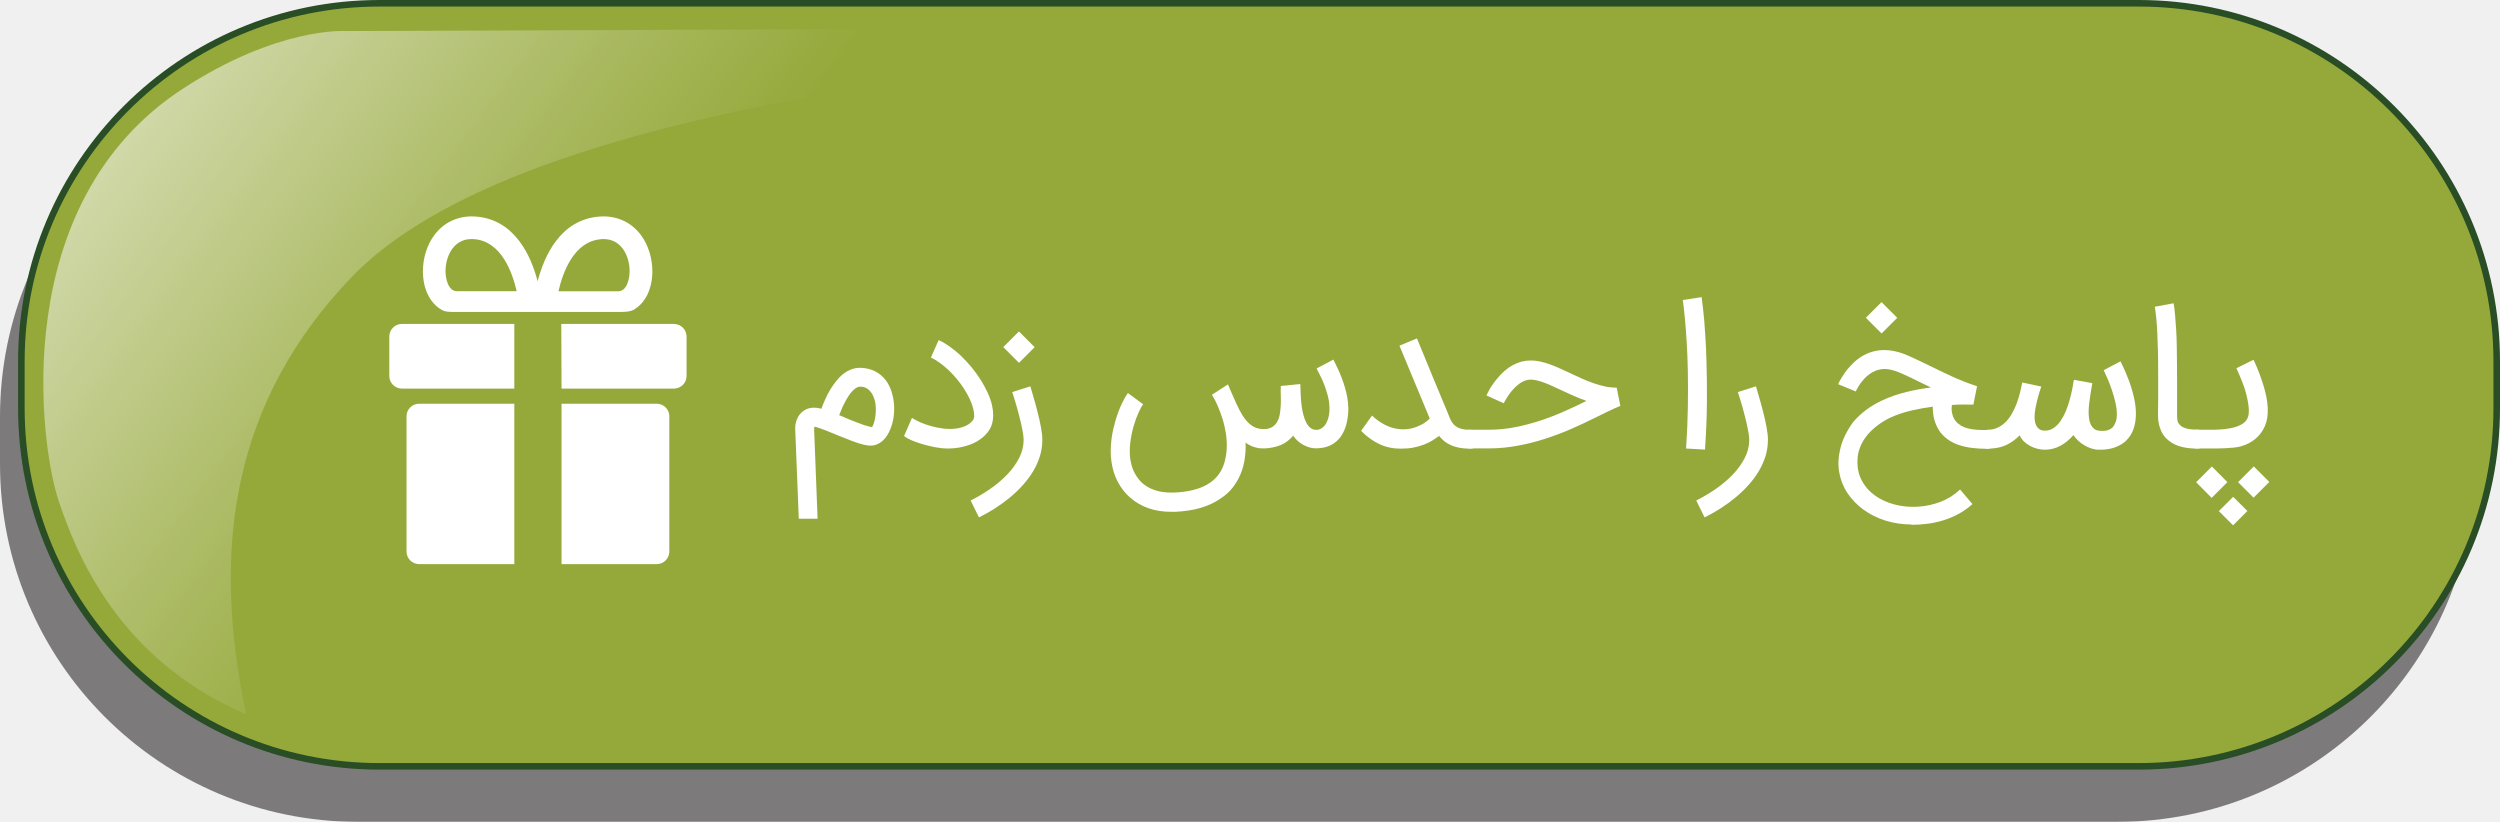
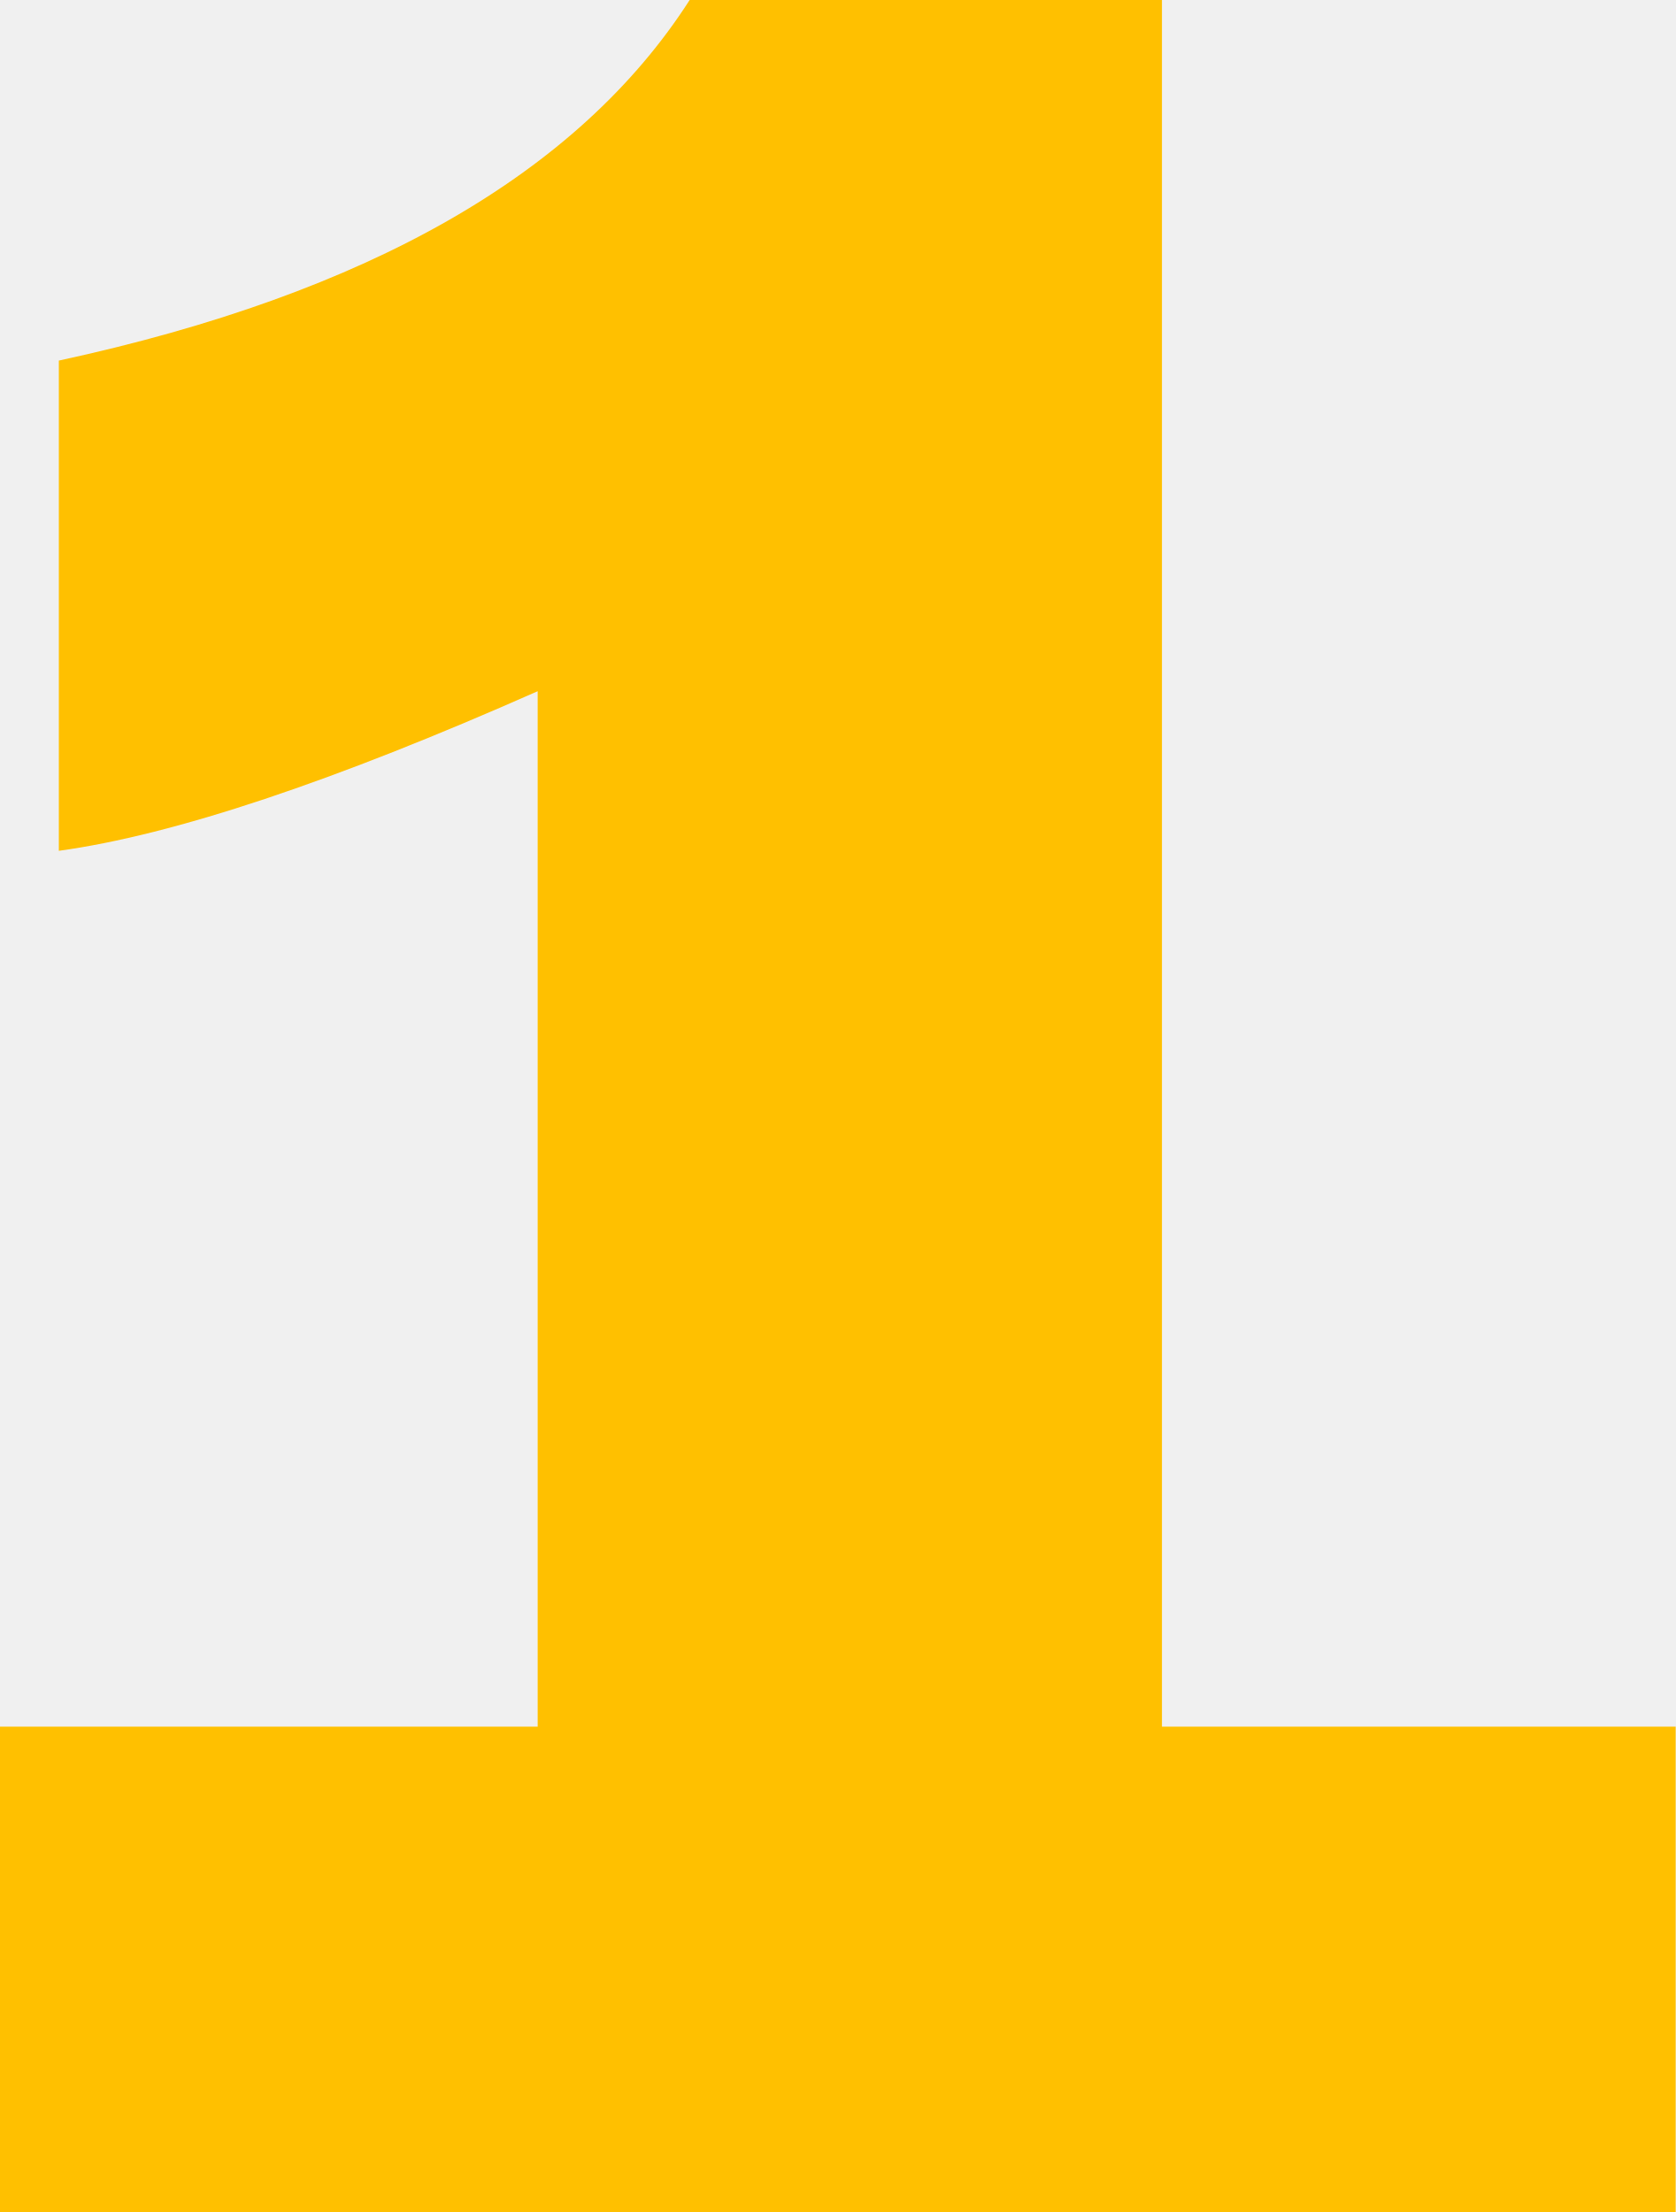
- <svg xmlns="http://www.w3.org/2000/svg" viewBox="0 0 381.58 125.44" id="Layer_1" overflow="hidden">
-   <defs>
-     <linearGradient x1="19.79" y1="-27.85" x2="190.35" y2="100.23" gradientUnits="userSpaceOnUse" id="linear-gradient">
-       <stop offset="0" stop-color="#FFFFFF" />
-       <stop offset="0.09" stop-color="#EAEDD8" />
-       <stop offset="0.38" stop-color="#ADBC67" />
-       <stop offset="0.51" stop-color="#95A93B" />
-     </linearGradient>
-   </defs>
-   <rect x="0" y="8.97" rx="54.66" ry="54.66" width="377.82" height="116.47" fill="#231F20" opacity="0.56" />
-   <rect x="3.26" y="0.5" rx="54.66" ry="54.66" width="377.82" height="116.47" stroke="#294D24" stroke-miterlimit="10" fill="#95A93B" />
-   <path d="M229.41 4.21C175.76 7.21 81.88 12.85 53.64 42.32 35.51 61.25 32.16 83.6 37.58 109.03 17.82 100.56 11.54 84.08 8.99 76.56 6.02 67.8 1.17 30.98 27.88 13.56 42.37 4.11 52.59 4.74 52.59 4.74 52.59 4.74 184.77 4.21 229.41 4.21Z" fill="url(#linear-gradient)" opacity="0.78" />
-   <g>
-     <path d="M100.24 61.62 85.71 61.62 85.71 86.1 100.24 86.1C101.3 86.1 102.16 85.24 102.16 84.18L102.16 63.54C102.16 62.48 101.3 61.62 100.24 61.62Z" fill="#FFFFFF" />
-     <path d="M62.05 63.54 62.05 84.18C62.05 85.24 62.91 86.1 63.97 86.1L78.5 86.1 78.5 61.62 63.97 61.62C62.91 61.62 62.05 62.48 62.05 63.54Z" fill="#FFFFFF" />
-     <path d="M59.42 51.37 59.42 57.39C59.42 58.45 60.28 59.31 61.34 59.31L78.5 59.31 78.5 49.44C78.5 49.44 61.34 49.44 61.34 49.44 60.28 49.44 59.42 50.3 59.42 51.36Z" fill="#FFFFFF" />
-     <path d="M102.87 49.44 85.67 49.44 85.71 59.31 102.87 59.31C103.93 59.31 104.79 58.45 104.79 57.39L104.79 51.37C104.79 50.31 103.93 49.45 102.87 49.45Z" fill="#FFFFFF" />
-     <path d="M67.39 47.28C67.61 47.41 67.97 47.61 68.99 47.61L94.96 47.61C96.09 47.61 96.53 47.39 96.77 47.25 98.49 46.24 99.57 44.11 99.57 41.39 99.57 39.37 98.93 37.36 97.82 35.87 96.45 34.04 94.43 33.03 92.12 33.03 91.93 33.03 91.74 33.03 91.54 33.05 85.48 33.47 83.02 39.22 82.06 42.93 81.1 39.22 78.64 33.47 72.58 33.05 72.38 33.04 72.19 33.03 72 33.03 69.69 33.03 67.67 34.04 66.3 35.87 65.19 37.36 64.55 39.37 64.55 41.39 64.55 44.13 65.65 46.28 67.4 47.28ZM91.77 36.5C91.89 36.5 92 36.49 92.11 36.49 93.33 36.49 94.32 36.98 95.04 37.94 95.72 38.85 96.1 40.11 96.1 41.4 96.1 42.46 95.73 44.46 94.34 44.46L85.24 44.46C85.87 41.68 87.56 36.8 91.77 36.51ZM69.06 37.94C69.78 36.98 70.76 36.49 71.99 36.49 72.1 36.49 72.22 36.49 72.33 36.5 76.54 36.79 78.23 41.67 78.86 44.45L69.76 44.45C68.37 44.45 68 42.45 68 41.39 68 40.1 68.39 38.84 69.06 37.93Z" fill="#FFFFFF" />
-   </g>
-   <g>
-     <path d="M121.92 79.17 121.38 65.59C121.38 65.53 121.38 65.39 121.38 65.18 121.38 64.97 121.42 64.72 121.49 64.44 121.56 64.16 121.68 63.87 121.84 63.58 122 63.29 122.25 63.02 122.56 62.78 122.69 62.68 122.84 62.59 123.02 62.49 123.2 62.39 123.41 62.33 123.64 62.28 123.87 62.23 124.14 62.22 124.42 62.23 124.7 62.24 125.03 62.29 125.38 62.39 125.49 62.06 125.62 61.71 125.78 61.34 125.94 60.97 126.12 60.58 126.32 60.18 126.62 59.61 126.93 59.11 127.24 58.68 127.55 58.25 127.86 57.87 128.17 57.55 129.17 56.57 130.24 56.1 131.39 56.14 132.18 56.17 132.9 56.34 133.54 56.66 134.18 56.98 134.74 57.44 135.21 58.06 135.57 58.54 135.85 59.09 136.06 59.72 136.27 60.35 136.39 60.99 136.45 61.66 136.51 62.33 136.48 63 136.39 63.66 136.3 64.32 136.13 64.93 135.9 65.49 135.62 66.2 135.25 66.77 134.8 67.2 134.35 67.63 133.84 67.89 133.28 67.99 133.01 68.03 132.7 68.02 132.37 67.98 132.04 67.94 131.66 67.84 131.23 67.71 130.8 67.58 130.31 67.41 129.77 67.2 129.23 66.99 128.6 66.74 127.9 66.46 127.35 66.23 126.81 66 126.27 65.79 125.73 65.58 125.21 65.39 124.72 65.23 124.63 65.2 124.55 65.18 124.48 65.16 124.41 65.14 124.35 65.13 124.3 65.13 124.27 65.28 124.26 65.39 124.26 65.48L124.79 79.18 121.92 79.18ZM129.02 63.77C129.47 63.97 129.91 64.14 130.33 64.3 130.75 64.46 131.15 64.61 131.52 64.75 131.89 64.89 132.23 64.99 132.54 65.07 132.85 65.15 133.04 65.19 133.1 65.2 133.25 64.97 133.37 64.67 133.46 64.32 133.55 63.97 133.62 63.6 133.65 63.22 133.68 62.84 133.69 62.46 133.67 62.08 133.65 61.7 133.6 61.37 133.51 61.09 133.36 60.59 133.19 60.2 132.98 59.92 132.77 59.64 132.56 59.43 132.34 59.3 132.12 59.17 131.92 59.08 131.73 59.05 131.54 59.02 131.39 59.01 131.28 59.01 130.94 59.01 130.56 59.22 130.14 59.65 129.72 60.08 129.31 60.7 128.91 61.5 128.73 61.82 128.58 62.15 128.45 62.47 128.32 62.79 128.2 63.1 128.09 63.37L129.01 63.75Z" fill="#FFFFFF" />
-     <path d="M144.46 68.45C143.99 68.45 143.44 68.39 142.8 68.27 142.16 68.15 141.52 68 140.89 67.82 140.26 67.64 139.67 67.44 139.15 67.21 138.63 66.98 138.24 66.76 137.99 66.54L139.19 63.79C139.55 64.02 139.99 64.25 140.49 64.47 140.99 64.69 141.54 64.88 142.12 65.04 142.7 65.2 143.29 65.32 143.9 65.4 144.51 65.48 145.1 65.49 145.66 65.44 146.22 65.39 146.75 65.27 147.24 65.07 147.73 64.87 148.14 64.58 148.47 64.18 148.73 63.88 148.77 63.31 148.57 62.48 148.46 62 148.29 61.5 148.05 60.98 147.81 60.46 147.52 59.94 147.19 59.41 146.86 58.88 146.48 58.38 146.07 57.88 145.66 57.38 145.23 56.92 144.79 56.5 144.35 56.08 143.89 55.7 143.43 55.37 142.97 55.04 142.52 54.77 142.08 54.58L143.27 51.91C143.85 52.17 144.43 52.52 145.01 52.94 145.59 53.36 146.17 53.83 146.72 54.36 147.27 54.89 147.8 55.46 148.3 56.07 148.8 56.68 149.26 57.31 149.67 57.96 150.08 58.61 150.44 59.26 150.74 59.92 151.04 60.58 151.27 61.21 151.41 61.84 151.53 62.39 151.59 62.88 151.59 63.32 151.59 63.76 151.55 64.15 151.47 64.49 151.39 64.83 151.28 65.13 151.14 65.38 151 65.63 150.86 65.85 150.7 66.04 149.8 67.12 148.55 67.84 146.94 68.19 146.57 68.29 146.18 68.36 145.77 68.4 145.36 68.44 144.93 68.46 144.47 68.46Z" fill="#FFFFFF" />
-     <path d="M157.26 58.94C157.53 59.85 157.79 60.75 158.04 61.64 158.14 62.02 158.24 62.42 158.35 62.83 158.46 63.24 158.56 63.65 158.65 64.06 158.74 64.47 158.82 64.87 158.89 65.25 158.96 65.63 159.01 66 159.05 66.33 159.05 66.44 159.07 66.56 159.08 66.7 159.09 66.84 159.09 66.99 159.09 67.15 159.09 68 158.97 68.82 158.72 69.63 158.47 70.44 158.12 71.2 157.68 71.94 157.24 72.68 156.71 73.38 156.1 74.06 155.49 74.74 154.83 75.37 154.11 75.96 153.39 76.55 152.64 77.1 151.84 77.61 151.04 78.12 150.24 78.57 149.42 78.97L148.15 76.39C149.18 75.88 150.17 75.29 151.14 74.62 152.11 73.95 152.97 73.22 153.73 72.43 154.49 71.64 155.09 70.8 155.55 69.91 156.01 69.02 156.24 68.1 156.24 67.16 156.24 67.11 156.24 67.03 156.23 66.92 156.22 66.81 156.21 66.7 156.2 66.59L156.2 66.59C156.17 66.3 156.12 65.97 156.05 65.62 155.98 65.27 155.9 64.9 155.82 64.52 155.74 64.14 155.64 63.77 155.54 63.39 155.44 63.01 155.34 62.65 155.25 62.3 155.02 61.48 154.77 60.66 154.5 59.84L157.28 58.96ZM157.92 52.99 155.53 55.38 153.13 52.98 155.52 50.59 157.92 52.99Z" fill="#FFFFFF" />
-     <path d="M203.53 54.93C203.58 55.03 203.67 55.2 203.8 55.46 203.93 55.72 204.08 56.03 204.25 56.4 204.42 56.77 204.6 57.19 204.78 57.66 204.96 58.13 205.13 58.62 205.28 59.14 205.43 59.66 205.56 60.19 205.65 60.75 205.74 61.31 205.8 61.85 205.8 62.39 205.8 63.23 205.69 64.02 205.5 64.75 205.31 65.48 205.02 66.12 204.62 66.67 204.22 67.22 203.71 67.65 203.09 67.96 202.47 68.27 201.71 68.43 200.82 68.43 200.55 68.43 200.25 68.39 199.94 68.31 199.63 68.23 199.32 68.1 199 67.94 198.68 67.78 198.39 67.58 198.11 67.33 197.83 67.08 197.58 66.81 197.38 66.5 196.79 67.19 196.13 67.68 195.4 67.96 194.67 68.24 193.89 68.4 193.07 68.44 192.6 68.46 192.19 68.43 191.82 68.34 191.45 68.25 191.15 68.15 190.9 68.03 190.6 67.89 190.34 67.73 190.12 67.55 190.15 68.4 190.1 69.23 189.98 70.05 189.86 70.87 189.65 71.64 189.34 72.38 189.03 73.12 188.63 73.8 188.13 74.44 187.63 75.08 187 75.64 186.26 76.12 185.36 76.74 184.34 77.2 183.21 77.53 182.08 77.86 180.79 78.05 179.38 78.12 179.28 78.12 179.18 78.12 179.09 78.12 179 78.12 178.9 78.12 178.81 78.12 177.52 78.12 176.35 77.94 175.29 77.57 174.23 77.2 173.29 76.65 172.46 75.92 171.72 75.27 171.11 74.48 170.62 73.56 170.13 72.64 169.82 71.64 169.66 70.56 169.56 69.96 169.52 69.37 169.53 68.77 169.54 68.17 169.58 67.59 169.65 67.03 169.72 66.47 169.81 65.95 169.93 65.45 170.05 64.95 170.16 64.52 170.28 64.12 170.58 63.12 170.91 62.27 171.25 61.56 171.59 60.85 171.9 60.33 172.15 59.99L174.48 61.7C174.28 61.95 174.05 62.38 173.78 62.97 173.51 63.56 173.26 64.25 173.03 65.04 172.8 65.83 172.63 66.66 172.52 67.54 172.41 68.42 172.41 69.29 172.52 70.13 172.56 70.38 172.63 70.69 172.72 71.04 172.81 71.39 172.95 71.75 173.14 72.12 173.33 72.49 173.57 72.86 173.87 73.23 174.17 73.6 174.54 73.92 174.99 74.21 175.44 74.5 175.97 74.73 176.59 74.91 177.21 75.09 177.93 75.18 178.76 75.18L179.24 75.18C181.32 75.09 182.99 74.68 184.26 73.95 185.53 73.22 186.38 72.17 186.82 70.82 187.07 70.02 187.21 69.21 187.24 68.4 187.27 67.59 187.22 66.8 187.09 66.03 186.96 65.26 186.79 64.52 186.56 63.82 186.33 63.12 186.09 62.49 185.85 61.92 185.62 61.39 185.41 60.99 185.24 60.7 185.07 60.41 184.98 60.27 184.98 60.25L187.43 58.67C187.49 58.83 187.57 59.01 187.66 59.23 187.74 59.42 187.83 59.64 187.95 59.9 188.07 60.16 188.2 60.46 188.35 60.8 188.61 61.42 188.89 62.01 189.18 62.58 189.47 63.15 189.79 63.66 190.15 64.1 190.51 64.54 190.91 64.89 191.36 65.14 191.81 65.39 192.33 65.51 192.93 65.49 193.44 65.49 193.85 65.38 194.17 65.18 194.49 64.98 194.74 64.73 194.93 64.4 195.12 64.07 195.25 63.7 195.33 63.27 195.41 62.84 195.45 62.38 195.48 61.9 195.51 61.42 195.51 60.92 195.49 60.41 195.47 59.9 195.47 59.4 195.49 58.91L198.46 58.62 198.49 59.06C198.49 59.19 198.5 59.32 198.5 59.47 198.5 59.62 198.5 59.75 198.51 59.88 198.51 60.12 198.54 60.43 198.56 60.81 198.58 61.19 198.63 61.59 198.68 62.01 198.73 62.43 198.82 62.86 198.93 63.29 199.04 63.72 199.18 64.11 199.35 64.45 199.52 64.79 199.73 65.08 199.99 65.29 200.25 65.5 200.55 65.61 200.91 65.61 201.24 65.61 201.54 65.51 201.8 65.32 202.06 65.13 202.28 64.87 202.45 64.55 202.62 64.23 202.75 63.86 202.83 63.44 202.91 63.02 202.94 62.59 202.92 62.14 202.89 61.52 202.8 60.92 202.65 60.35 202.5 59.78 202.32 59.24 202.13 58.73 201.94 58.22 201.73 57.76 201.51 57.34 201.29 56.92 201.11 56.55 200.95 56.24L203.51 54.89Z" fill="#FFFFFF" />
-     <path d="M213.67 68.47C212.53 68.47 211.46 68.23 210.47 67.75 209.48 67.27 208.57 66.61 207.75 65.76L209.41 63.43C210 63.98 210.59 64.41 211.18 64.73 211.77 65.05 212.36 65.28 212.95 65.4 213.54 65.52 214.1 65.56 214.66 65.51 215.22 65.46 215.77 65.33 216.29 65.12 216.79 64.92 217.2 64.71 217.51 64.48 217.82 64.25 218.07 64.05 218.23 63.89L213.6 52.76 216.27 51.65C216.58 52.41 216.96 53.32 217.4 54.39 217.77 55.31 218.23 56.44 218.79 57.78 219.35 59.12 220 60.69 220.75 62.48 220.95 62.95 221.12 63.38 221.27 63.76 221.42 64.14 221.61 64.47 221.85 64.74 222.09 65.01 222.4 65.22 222.79 65.37 223.18 65.52 223.71 65.6 224.37 65.6 224.77 65.6 225.11 65.74 225.4 66.01 225.69 66.28 225.82 66.63 225.82 67.04 225.82 67.45 225.68 67.79 225.4 68.07 225.12 68.35 224.78 68.48 224.37 68.48 223.74 68.48 223.17 68.43 222.68 68.33 222.19 68.23 221.75 68.09 221.38 67.91 221.01 67.73 220.67 67.53 220.39 67.29 220.11 67.05 219.86 66.8 219.66 66.54 219.37 66.75 219.03 66.98 218.66 67.21 218.29 67.44 217.85 67.66 217.36 67.85 216.81 68.06 216.25 68.22 215.66 68.33 215.07 68.44 214.41 68.48 213.67 68.48Z" fill="#FFFFFF" />
-     <path d="M222.9 67.03C222.9 66.62 223.04 66.28 223.32 66 223.6 65.72 223.95 65.59 224.36 65.59L227.26 65.59C228.57 65.59 229.87 65.47 231.16 65.22 232.45 64.97 233.73 64.64 234.99 64.23 236.25 63.82 237.48 63.35 238.68 62.82 239.88 62.29 241.04 61.75 242.15 61.19 241.49 60.96 240.84 60.7 240.22 60.43 239.6 60.16 238.99 59.88 238.4 59.6 237.94 59.39 237.49 59.18 237.06 58.98 236.63 58.78 236.21 58.6 235.81 58.45 235.41 58.3 235.03 58.17 234.66 58.08 234.29 57.99 233.96 57.94 233.66 57.94 233.26 57.94 232.88 58.03 232.52 58.2 232.16 58.37 231.82 58.6 231.52 58.87 231.22 59.14 230.94 59.43 230.69 59.73 230.44 60.03 230.24 60.33 230.07 60.59 229.9 60.85 229.76 61.08 229.67 61.26 229.58 61.44 229.52 61.54 229.52 61.55L226.88 60.36C226.88 60.36 226.93 60.25 227 60.1 227.07 59.95 227.18 59.75 227.31 59.51 227.44 59.27 227.62 59 227.82 58.7 228.02 58.4 228.26 58.1 228.52 57.78 229.27 56.86 230.08 56.17 230.94 55.71 231.8 55.25 232.7 55.02 233.64 55.02 234.11 55.02 234.59 55.07 235.08 55.18 235.57 55.29 236.06 55.43 236.56 55.61 237.06 55.79 237.56 56 238.08 56.23 238.6 56.46 239.11 56.7 239.64 56.95 240.22 57.22 240.8 57.49 241.39 57.76 241.98 58.03 242.57 58.26 243.17 58.47 243.77 58.68 244.36 58.85 244.96 58.98 245.56 59.11 246.16 59.17 246.76 59.17L247.32 61.95C246.64 62.23 245.96 62.54 245.28 62.87 244.6 63.2 243.9 63.54 243.18 63.9 242.11 64.44 240.95 64.97 239.72 65.51 238.49 66.05 237.19 66.53 235.84 66.97 234.49 67.41 233.09 67.76 231.64 68.03 230.19 68.3 228.73 68.44 227.26 68.44L224.36 68.44C224.15 68.44 223.96 68.4 223.79 68.33 223.62 68.26 223.46 68.15 223.33 68.02 223.2 67.89 223.09 67.73 223.01 67.56 222.93 67.39 222.89 67.2 222.89 67Z" fill="#FFFFFF" />
-     <path d="M257.35 68.45C257.5 66.23 257.59 64.14 257.62 62.16 257.65 60.18 257.65 58.36 257.62 56.68 257.59 55 257.52 53.5 257.44 52.16 257.36 50.82 257.27 49.68 257.18 48.75 257.09 47.82 257.02 47.09 256.95 46.58 256.88 46.07 256.85 45.81 256.85 45.79L259.72 45.35C259.74 45.41 259.81 46 259.94 47.12 260.01 47.68 260.07 48.28 260.12 48.93 260.17 49.58 260.22 50.28 260.27 51.02 260.32 51.76 260.36 52.47 260.39 53.14 260.42 53.81 260.44 54.45 260.46 55.07 260.52 56.87 260.54 58.9 260.53 61.19 260.52 63.48 260.42 65.95 260.24 68.62L257.35 68.46Z" fill="#FFFFFF" />
-     <path d="M268.01 58.94C268.28 59.85 268.54 60.75 268.79 61.64 268.89 62.02 268.99 62.42 269.1 62.83 269.21 63.24 269.31 63.65 269.4 64.06 269.49 64.47 269.57 64.87 269.64 65.25 269.71 65.63 269.76 66 269.8 66.33 269.8 66.44 269.82 66.56 269.83 66.7 269.84 66.84 269.84 66.99 269.84 67.15 269.84 68 269.72 68.82 269.47 69.63 269.22 70.44 268.87 71.2 268.43 71.94 267.99 72.68 267.46 73.38 266.85 74.06 266.24 74.74 265.58 75.37 264.86 75.96 264.14 76.55 263.39 77.1 262.59 77.61 261.79 78.12 260.99 78.57 260.17 78.97L258.9 76.39C259.93 75.88 260.92 75.29 261.89 74.62 262.86 73.95 263.72 73.22 264.48 72.43 265.24 71.64 265.84 70.8 266.3 69.91 266.76 69.02 266.99 68.1 266.99 67.16 266.99 67.11 266.99 67.03 266.98 66.92 266.97 66.81 266.96 66.7 266.95 66.59L266.95 66.59C266.92 66.3 266.87 65.97 266.8 65.62 266.73 65.27 266.65 64.9 266.57 64.52 266.49 64.14 266.39 63.77 266.29 63.39 266.19 63.01 266.09 62.65 266 62.3 265.77 61.48 265.52 60.66 265.25 59.84L268.03 58.96Z" fill="#FFFFFF" />
-     <path d="M291.75 80.05C290.36 80.05 289.04 79.85 287.79 79.46 286.54 79.07 285.42 78.51 284.44 77.8 283.46 77.09 282.64 76.24 281.99 75.27 281.34 74.3 280.92 73.23 280.72 72.07 280.52 70.91 280.59 69.69 280.91 68.39 281.23 67.09 281.88 65.76 282.86 64.41 284.03 63.04 285.5 61.95 287.25 61.13 288.45 60.57 289.69 60.14 290.97 59.83 292.25 59.52 293.5 59.29 294.73 59.14L293.15 58.38C292.12 57.86 291.19 57.42 290.34 57.04 289.49 56.66 288.78 56.44 288.22 56.36 286.86 56.17 285.64 56.66 284.54 57.81 284.22 58.16 283.96 58.5 283.76 58.82 283.56 59.14 283.42 59.39 283.33 59.57L283.26 59.75 280.56 58.64C280.56 58.64 280.63 58.49 280.71 58.32 280.79 58.15 280.91 57.93 281.07 57.67 281.23 57.41 281.42 57.13 281.64 56.81 281.86 56.49 282.13 56.18 282.43 55.86 283.29 54.91 284.24 54.24 285.28 53.85 286.32 53.46 287.43 53.34 288.6 53.5 289.42 53.61 290.3 53.87 291.24 54.28 292.18 54.69 293.24 55.2 294.43 55.78 295.49 56.31 296.63 56.85 297.83 57.41 299.03 57.97 300.34 58.48 301.76 58.95L301.2 61.76C301.2 61.76 301.09 61.76 300.93 61.76 300.77 61.76 300.54 61.76 300.26 61.75 299.98 61.74 299.63 61.75 299.23 61.75 298.83 61.75 298.4 61.78 297.92 61.81 297.9 61.92 297.89 62.07 297.88 62.26 297.87 62.45 297.88 62.66 297.92 62.88 297.96 63.1 298.01 63.34 298.1 63.58 298.19 63.82 298.32 64.05 298.5 64.27 298.73 64.55 299 64.78 299.3 64.96 299.6 65.14 299.94 65.27 300.33 65.38 300.72 65.49 301.15 65.55 301.64 65.59 302.13 65.63 302.68 65.64 303.3 65.64 303.5 65.64 303.68 65.68 303.86 65.76 304.04 65.84 304.19 65.94 304.32 66.07 304.45 66.2 304.56 66.36 304.63 66.53 304.7 66.7 304.75 66.9 304.75 67.1 304.75 67.5 304.61 67.83 304.33 68.1 304.05 68.37 303.71 68.5 303.3 68.5 302.4 68.5 301.59 68.45 300.86 68.35 300.13 68.25 299.48 68.09 298.9 67.89 298.32 67.69 297.81 67.43 297.37 67.12 296.93 66.81 296.54 66.45 296.2 66.03 295.85 65.56 295.57 65.04 295.37 64.47 295.17 63.9 295.05 63.29 295.02 62.63 294.99 62.42 294.99 62.24 295.02 62.07 293.93 62.21 292.82 62.41 291.69 62.67 290.56 62.93 289.49 63.3 288.47 63.77 288.24 63.88 287.96 64.02 287.64 64.21 287.32 64.4 286.99 64.62 286.64 64.88 286.29 65.14 285.94 65.44 285.59 65.77 285.24 66.1 284.92 66.49 284.63 66.91 284.34 67.33 284.09 67.8 283.89 68.32 283.69 68.84 283.56 69.4 283.52 70.01 283.44 71.26 283.65 72.36 284.15 73.31 284.65 74.26 285.34 75.04 286.22 75.66 287.1 76.28 288.1 76.73 289.24 77.02 290.38 77.31 291.53 77.41 292.73 77.34 293.93 77.27 295.08 77.02 296.2 76.59 297.32 76.16 298.31 75.53 299.17 74.71L301.06 76.94C300.37 77.56 299.64 78.06 298.88 78.47 298.12 78.88 297.34 79.2 296.54 79.44 295.74 79.68 294.94 79.85 294.14 79.95 293.34 80.05 292.54 80.1 291.76 80.1ZM289.58 48.51 287.19 50.9 284.79 48.5 287.18 46.11 289.58 48.51Z" fill="#FFFFFF" />
-     <path d="M302.05 67.04C302.05 66.85 302.08 66.68 302.15 66.5 302.22 66.32 302.31 66.18 302.44 66.05 302.57 65.92 302.71 65.81 302.87 65.74 303.03 65.67 303.21 65.61 303.4 65.59 303.98 65.59 304.5 65.48 304.96 65.25 305.42 65.02 305.83 64.72 306.19 64.35 306.55 63.98 306.86 63.54 307.13 63.05 307.4 62.56 307.64 62.05 307.83 61.52 308.02 60.99 308.19 60.45 308.32 59.91 308.45 59.37 308.57 58.86 308.66 58.38L311.56 59C311.48 59.23 311.39 59.54 311.27 59.91 311.15 60.28 311.05 60.68 310.94 61.1 310.83 61.52 310.74 61.96 310.66 62.4 310.58 62.84 310.54 63.26 310.54 63.64 310.54 63.9 310.56 64.16 310.61 64.41 310.66 64.66 310.74 64.88 310.86 65.08 310.98 65.28 311.14 65.43 311.34 65.55 311.54 65.67 311.8 65.73 312.12 65.73 312.62 65.73 313.07 65.59 313.46 65.32 313.85 65.05 314.21 64.69 314.51 64.25 314.81 63.81 315.08 63.31 315.31 62.76 315.54 62.21 315.73 61.64 315.89 61.06 316.05 60.48 316.18 59.92 316.29 59.38 316.4 58.84 316.48 58.37 316.54 57.97L319.35 58.48C319.24 59.11 319.15 59.66 319.08 60.11 319.01 60.56 318.94 61.05 318.88 61.56 318.82 62.07 318.79 62.53 318.79 62.93 318.79 63.29 318.82 63.64 318.87 63.96 318.92 64.28 319.01 64.58 319.13 64.82 319.25 65.06 319.41 65.27 319.61 65.44 319.81 65.61 320.06 65.7 320.35 65.73 320.8 65.79 321.17 65.78 321.47 65.72 321.77 65.66 322 65.56 322.18 65.45 322.36 65.34 322.49 65.22 322.57 65.09 322.65 64.96 322.71 64.87 322.74 64.81L322.73 64.81C322.87 64.6 322.96 64.35 323.02 64.08 323.08 63.81 323.1 63.51 323.1 63.2 323.1 62.64 323.02 62.04 322.87 61.4 322.72 60.76 322.54 60.12 322.33 59.5 322.12 58.88 321.9 58.3 321.67 57.77 321.44 57.24 321.25 56.82 321.09 56.5L323.65 55.15C323.7 55.25 323.79 55.44 323.93 55.71 324.07 55.98 324.22 56.33 324.4 56.74 324.58 57.15 324.76 57.6 324.95 58.11 325.14 58.62 325.31 59.15 325.47 59.71 325.63 60.27 325.76 60.85 325.86 61.43 325.96 62.01 326.01 62.59 326.01 63.14 326.01 63.98 325.89 64.74 325.66 65.42 325.43 66.1 325.07 66.68 324.61 67.16 324.15 67.64 323.55 68.01 322.85 68.27 322.15 68.53 321.31 68.65 320.37 68.64 319.99 68.64 319.61 68.58 319.24 68.46 318.87 68.34 318.51 68.18 318.17 67.98 317.83 67.78 317.51 67.55 317.22 67.28 316.93 67.01 316.68 66.72 316.47 66.41 315.88 67.09 315.22 67.64 314.48 68.04 313.74 68.44 312.95 68.64 312.12 68.64 311.76 68.64 311.39 68.59 311 68.5 310.61 68.41 310.25 68.27 309.89 68.08 309.53 67.89 309.22 67.66 308.93 67.39 308.64 67.12 308.42 66.8 308.26 66.44 307.67 67.06 307.01 67.54 306.27 67.9 305.53 68.26 304.64 68.45 303.6 68.47L303.37 68.47C303.18 68.47 303.01 68.42 302.84 68.34 302.67 68.26 302.53 68.16 302.41 68.03 302.29 67.9 302.19 67.75 302.12 67.58 302.05 67.41 302.02 67.23 302.02 67.03Z" fill="#FFFFFF" />
-     <path d="M335.35 68.47C334.28 68.47 333.36 68.34 332.59 68.09 331.82 67.84 331.18 67.45 330.65 66.92 330.33 66.6 330.08 66.25 329.91 65.88 329.74 65.51 329.61 65.14 329.53 64.78 329.45 64.42 329.4 64.07 329.39 63.75 329.38 63.43 329.38 63.14 329.38 62.91L329.38 62.63C329.38 62.63 329.38 62.44 329.39 62.09 329.4 61.74 329.41 61.27 329.41 60.68 329.41 60.09 329.41 59.41 329.41 58.64 329.41 57.87 329.41 57.05 329.4 56.19 329.4 55.35 329.4 54.48 329.37 53.57 329.34 52.66 329.32 51.78 329.28 50.93 329.24 50.08 329.19 49.3 329.12 48.58 329.05 47.86 328.97 47.27 328.89 46.82L331.76 46.29C331.85 46.79 331.93 47.4 331.99 48.12 332.05 48.84 332.11 49.63 332.16 50.48 332.21 51.33 332.24 52.22 332.25 53.14 332.26 54.06 332.28 54.96 332.28 55.84 332.28 56.7 332.29 57.52 332.29 58.32L332.29 60.43C332.29 61.05 332.29 61.55 332.29 61.95 332.29 62.35 332.29 62.59 332.29 62.67L332.29 62.93C332.29 63.36 332.29 63.74 332.33 64.06 332.37 64.38 332.5 64.66 332.73 64.87 333.17 65.33 334 65.56 335.22 65.57L335.35 65.57C335.55 65.57 335.73 65.61 335.91 65.69 336.09 65.77 336.24 65.87 336.37 66 336.5 66.13 336.61 66.29 336.68 66.46 336.75 66.63 336.8 66.82 336.8 67.02 336.8 67.43 336.66 67.77 336.38 68.05 336.1 68.33 335.76 68.46 335.35 68.46Z" fill="#FFFFFF" />
-     <path d="M333.89 67.03C333.89 66.62 334.03 66.28 334.31 66 334.59 65.72 334.93 65.59 335.33 65.59L336.96 65.59C337.3 65.59 337.67 65.6 338.07 65.59 338.47 65.58 338.88 65.56 339.29 65.52 339.7 65.48 340.1 65.42 340.5 65.35 340.9 65.28 341.26 65.17 341.59 65.04 341.92 64.91 342.21 64.75 342.47 64.55 342.73 64.35 342.91 64.12 343.04 63.85 343.24 63.43 343.29 62.83 343.21 62.06 343.13 61.29 342.93 60.38 342.62 59.34 342.51 59.03 342.39 58.69 342.25 58.32 342.11 57.95 341.97 57.61 341.83 57.3 341.67 56.93 341.51 56.56 341.35 56.2L343.96 54.91C343.96 54.91 344.01 55.02 344.1 55.21 344.19 55.4 344.31 55.66 344.44 55.98 344.57 56.3 344.73 56.68 344.89 57.1 345.05 57.52 345.21 57.98 345.36 58.46 346.27 61.26 346.38 63.45 345.7 65.02 345.01 66.59 343.78 67.63 342.01 68.13 341.75 68.21 341.41 68.27 341 68.31 340.59 68.35 340.17 68.39 339.74 68.41 339.31 68.43 338.9 68.44 338.51 68.45 338.12 68.46 337.82 68.45 337.6 68.45L335.34 68.45C334.94 68.45 334.6 68.31 334.32 68.04 334.04 67.77 333.9 67.42 333.9 67.01ZM337.6 71.2 339.97 73.59 337.57 75.99 335.2 73.6 337.6 71.2ZM340.85 75.83 343.02 78 340.84 80.18 338.67 78.01 340.85 75.83ZM344 71.19 346.37 73.56 343.97 75.96 341.6 73.59 344 71.19Z" fill="#FFFFFF" />
-   </g>
+ <svg xmlns="http://www.w3.org/2000/svg" viewBox="0 0 30.76 40.61" id="Layer_1" overflow="hidden">
+   <path d="M21.33 31.7 30.76 31.7 30.76 40.61 0 40.61 0 31.7 9.87 31.7 9.87 12.69C6.12 14.35 3.19 15.33 1.08 15.62L1.08 6.62C6.77 5.39 10.62 3.18 12.66 0L21.33 0 21.33 31.7Z" fill="#FFC000" />
</svg>
